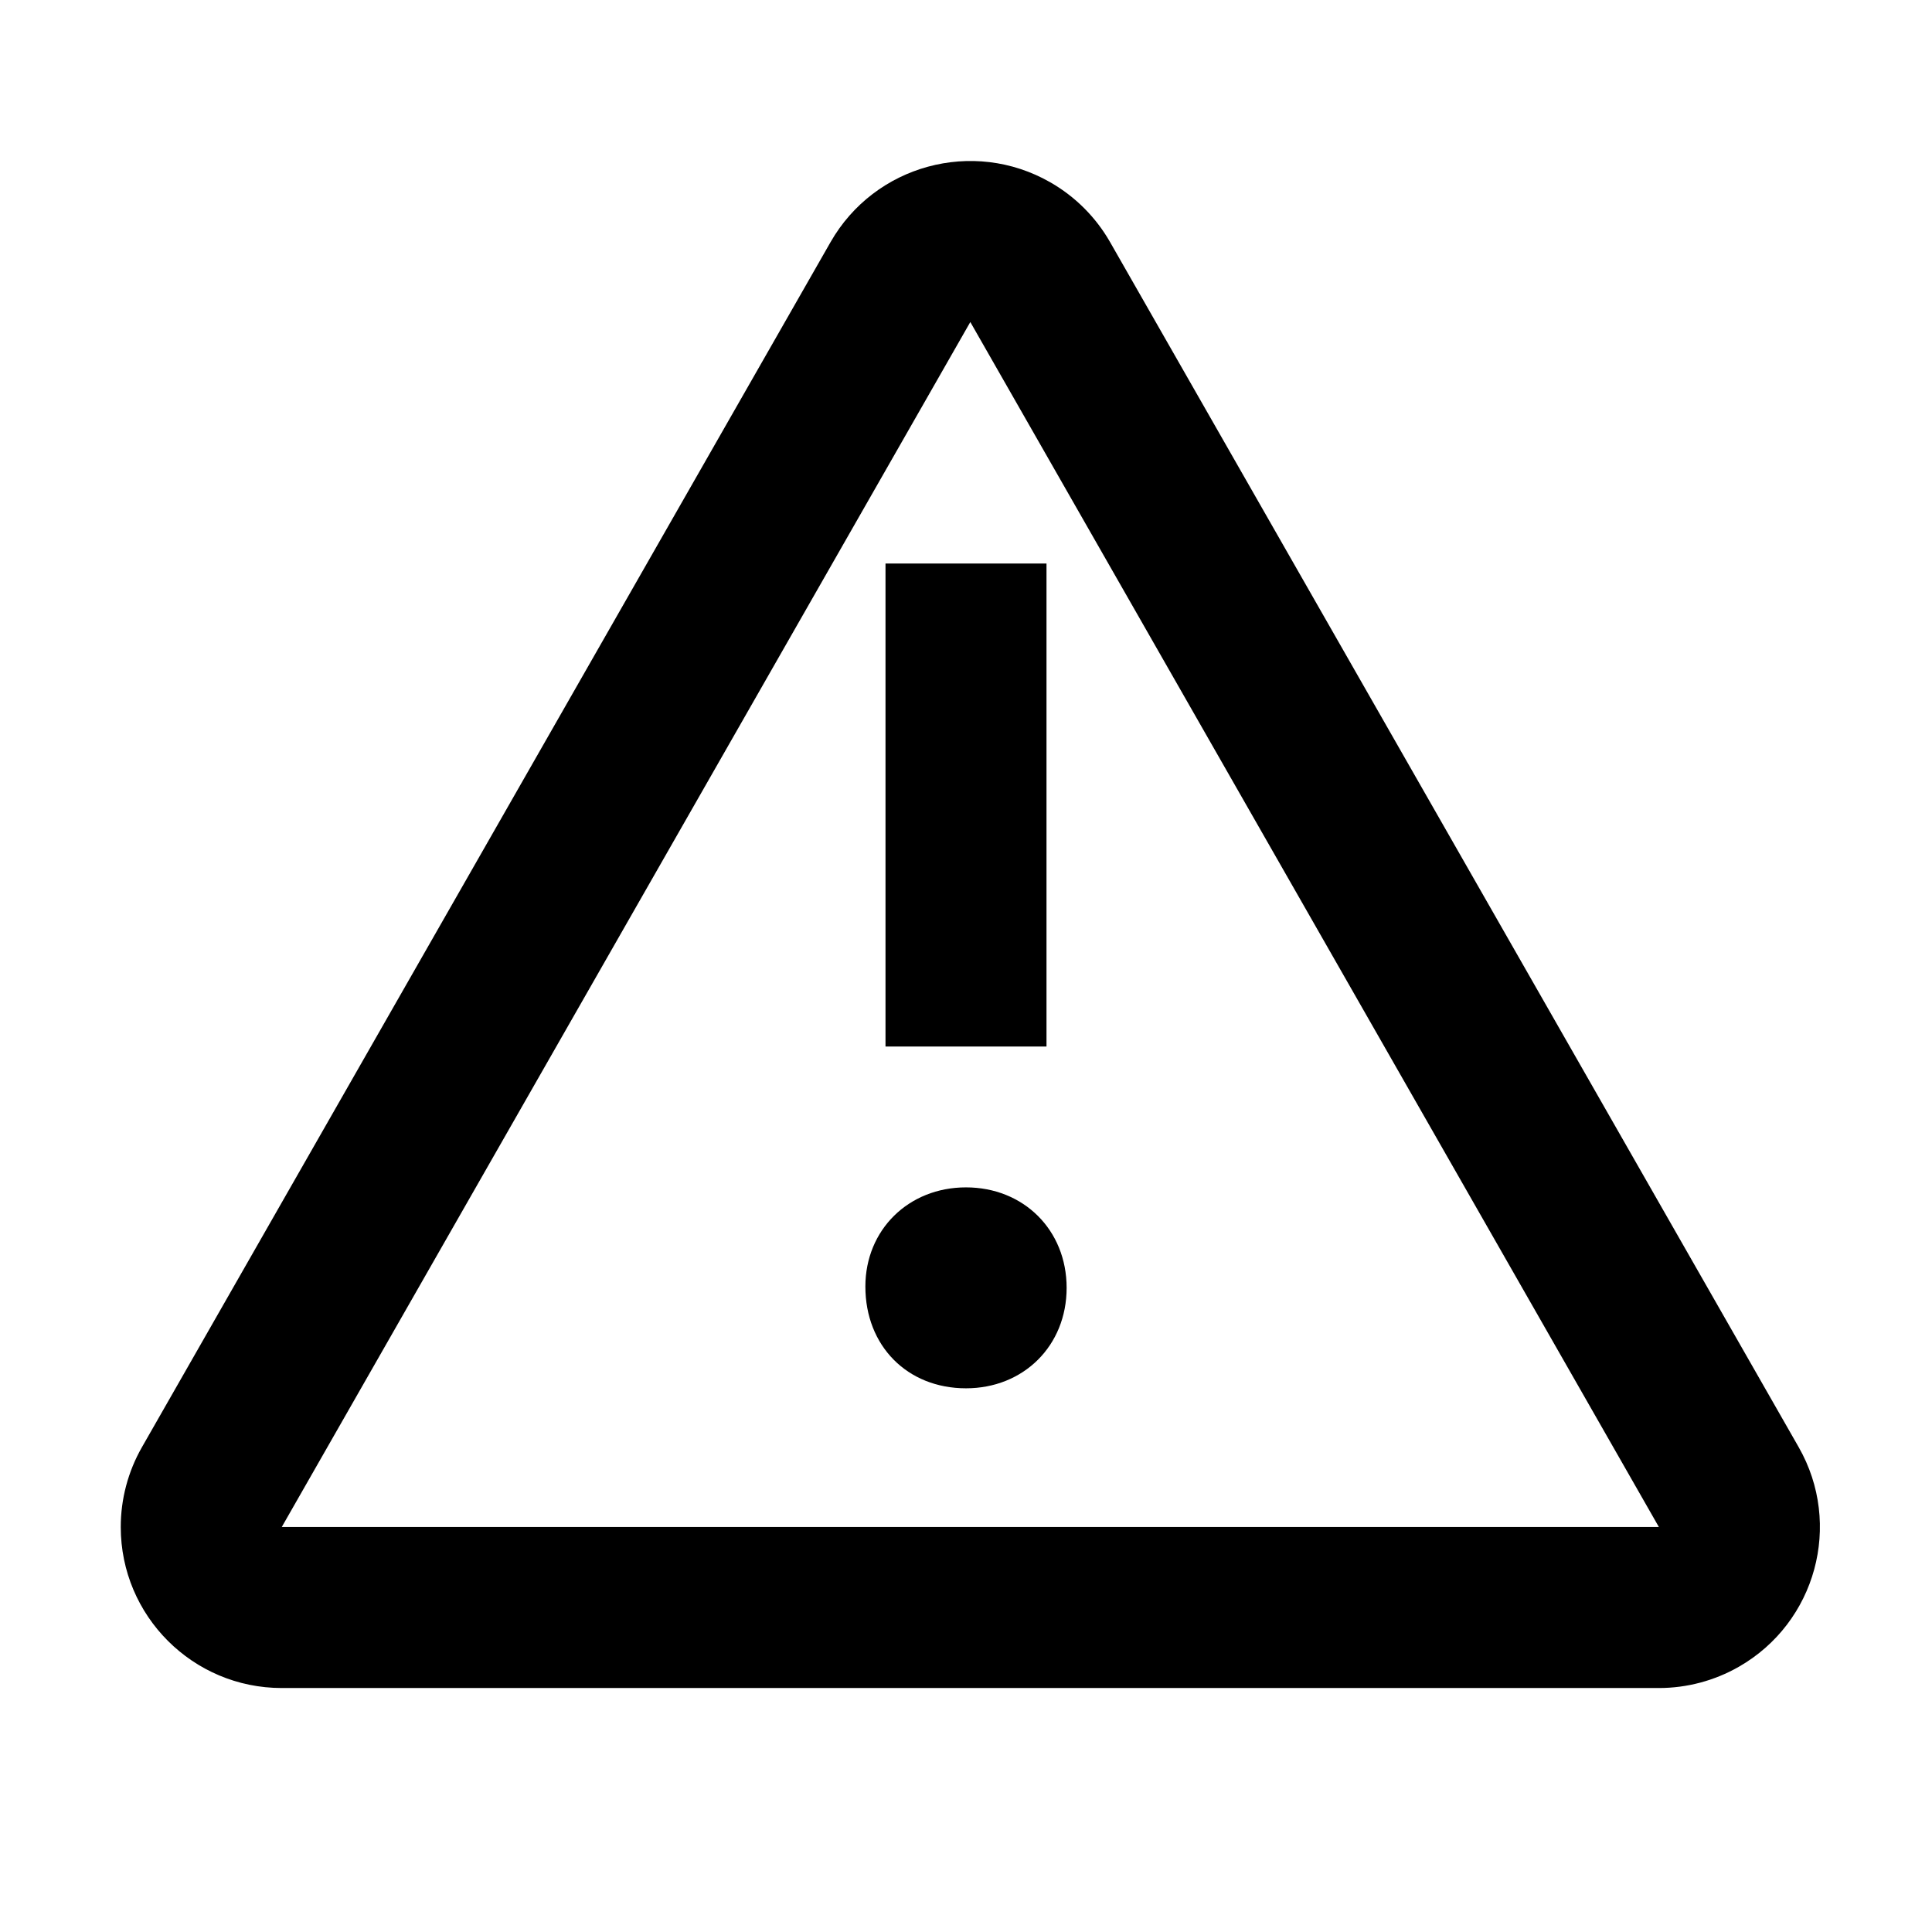
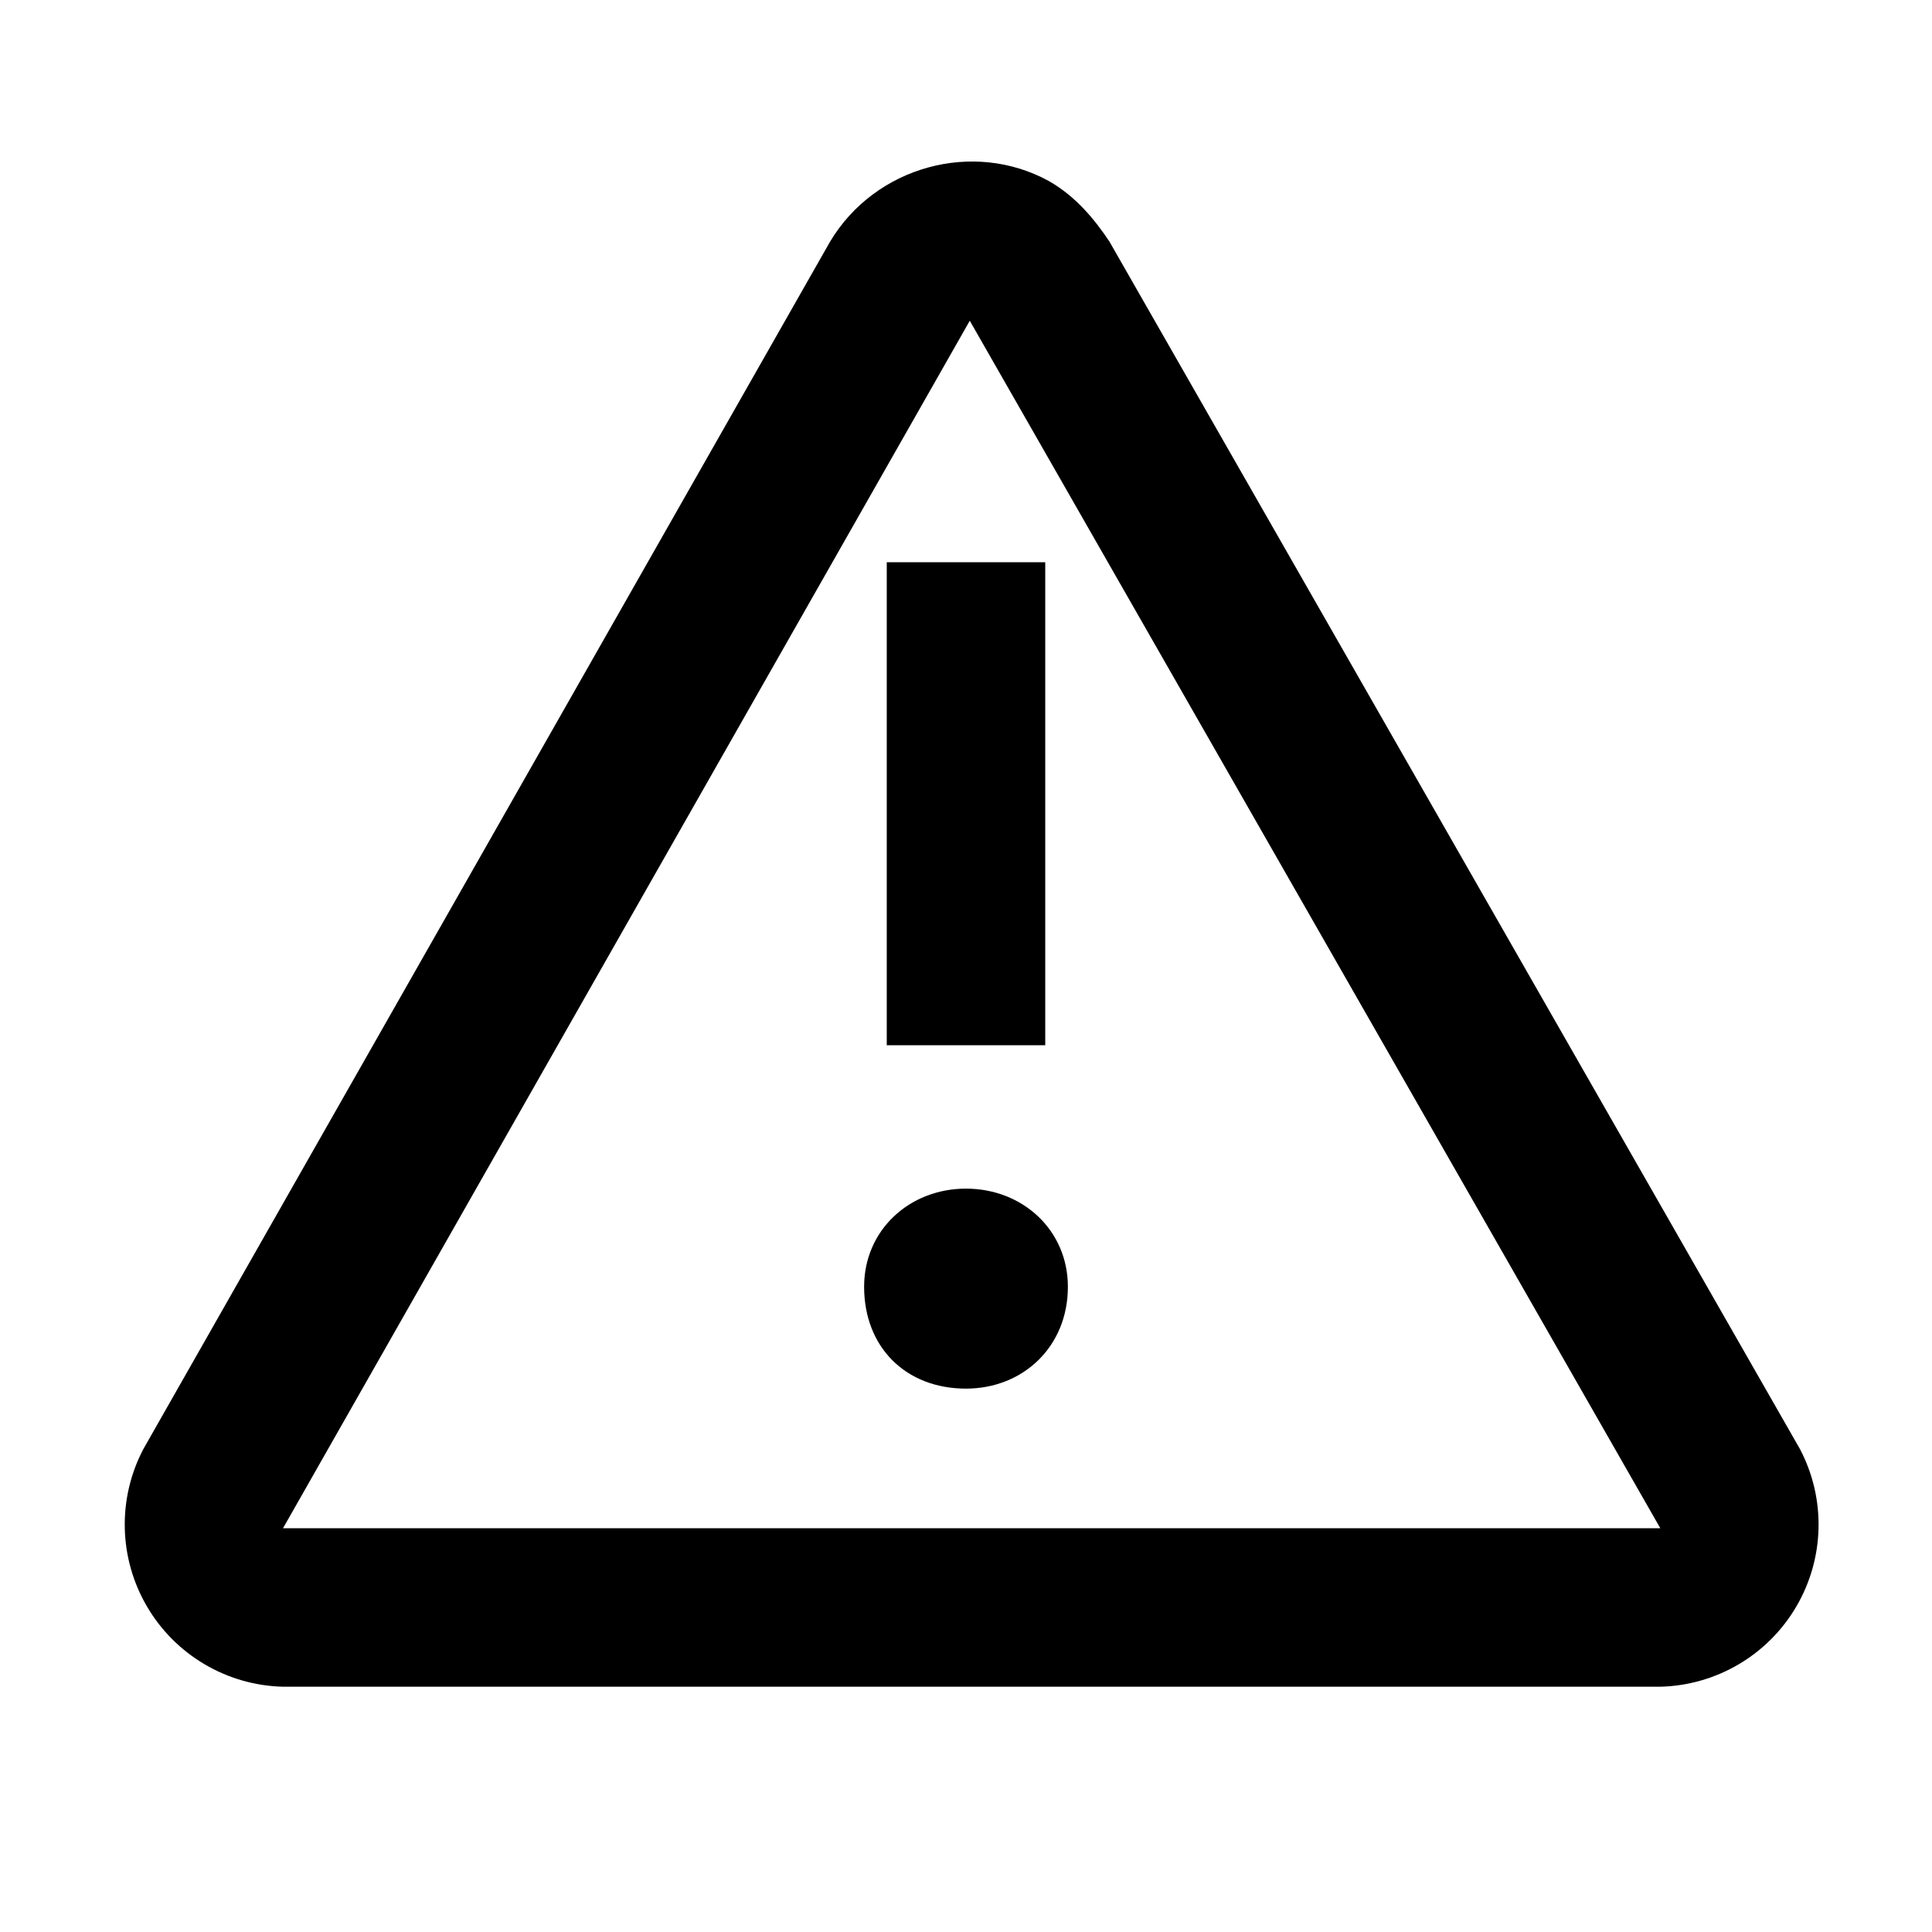
- <svg xmlns="http://www.w3.org/2000/svg" width="800px" height="800px" viewBox="0 0 512 512" version="1.1">
-   <g id="Page-1" stroke="none" stroke-width="1" fill="none" fill-rule="evenodd">
-     <g id="add" fill="#000000" transform="translate(32, 42.66667)">
-       <path d="M246.313,5.629 C252.928,9.409 258.41,14.891 262.189,21.505 L444.667,340.841 C456.358,361.301 449.25,387.364 428.791,399.055 C422.344,402.739 415.047,404.677 407.622,404.677 L42.667,404.677 C19.103,404.677 7.10542736e-15,385.574 7.10542736e-15,362.01 C7.10542736e-15,354.585 1.938,347.288 5.622,340.841 L188.099,21.505 C199.79,1.046 225.854,-6.062 246.313,5.629 Z M225.144,42.674 L42.667,362.01 L407.622,362.01 L225.144,42.674 Z M224,272 C239.238,272 250.667,283.264 250.667,298.624 C250.667,313.984 239.238,325.248 224,325.248 C208.416,325.248 197.333,313.984 197.333,298.283 C197.333,283.264 208.762,272 224,272 Z M245.333,106.667 L245.333,234.667 L202.667,234.667 L202.667,106.667 L245.333,106.667 Z" id="Combined-Shape">
- 
- </path>
-     </g>
-   </g>
+ <svg xmlns="http://www.w3.org/2000/svg" viewBox="0 0 512 512">
+   <path fill="currentColor" fill-rule="evenodd" d="M278 48c7 4 12 10 16 16l183 320a43 43 0 0 1-37 63H75a43 43 0 0 1-37-63L220 64c12-20 38-27 58-16Zm-21 37L75 405h365L257 85Zm-1 230c15 0 27 11 27 26 0 16-12 27-27 27-16 0-27-11-27-27 0-15 12-26 27-26Zm21-166v128h-42V149h42Z" />
</svg>
